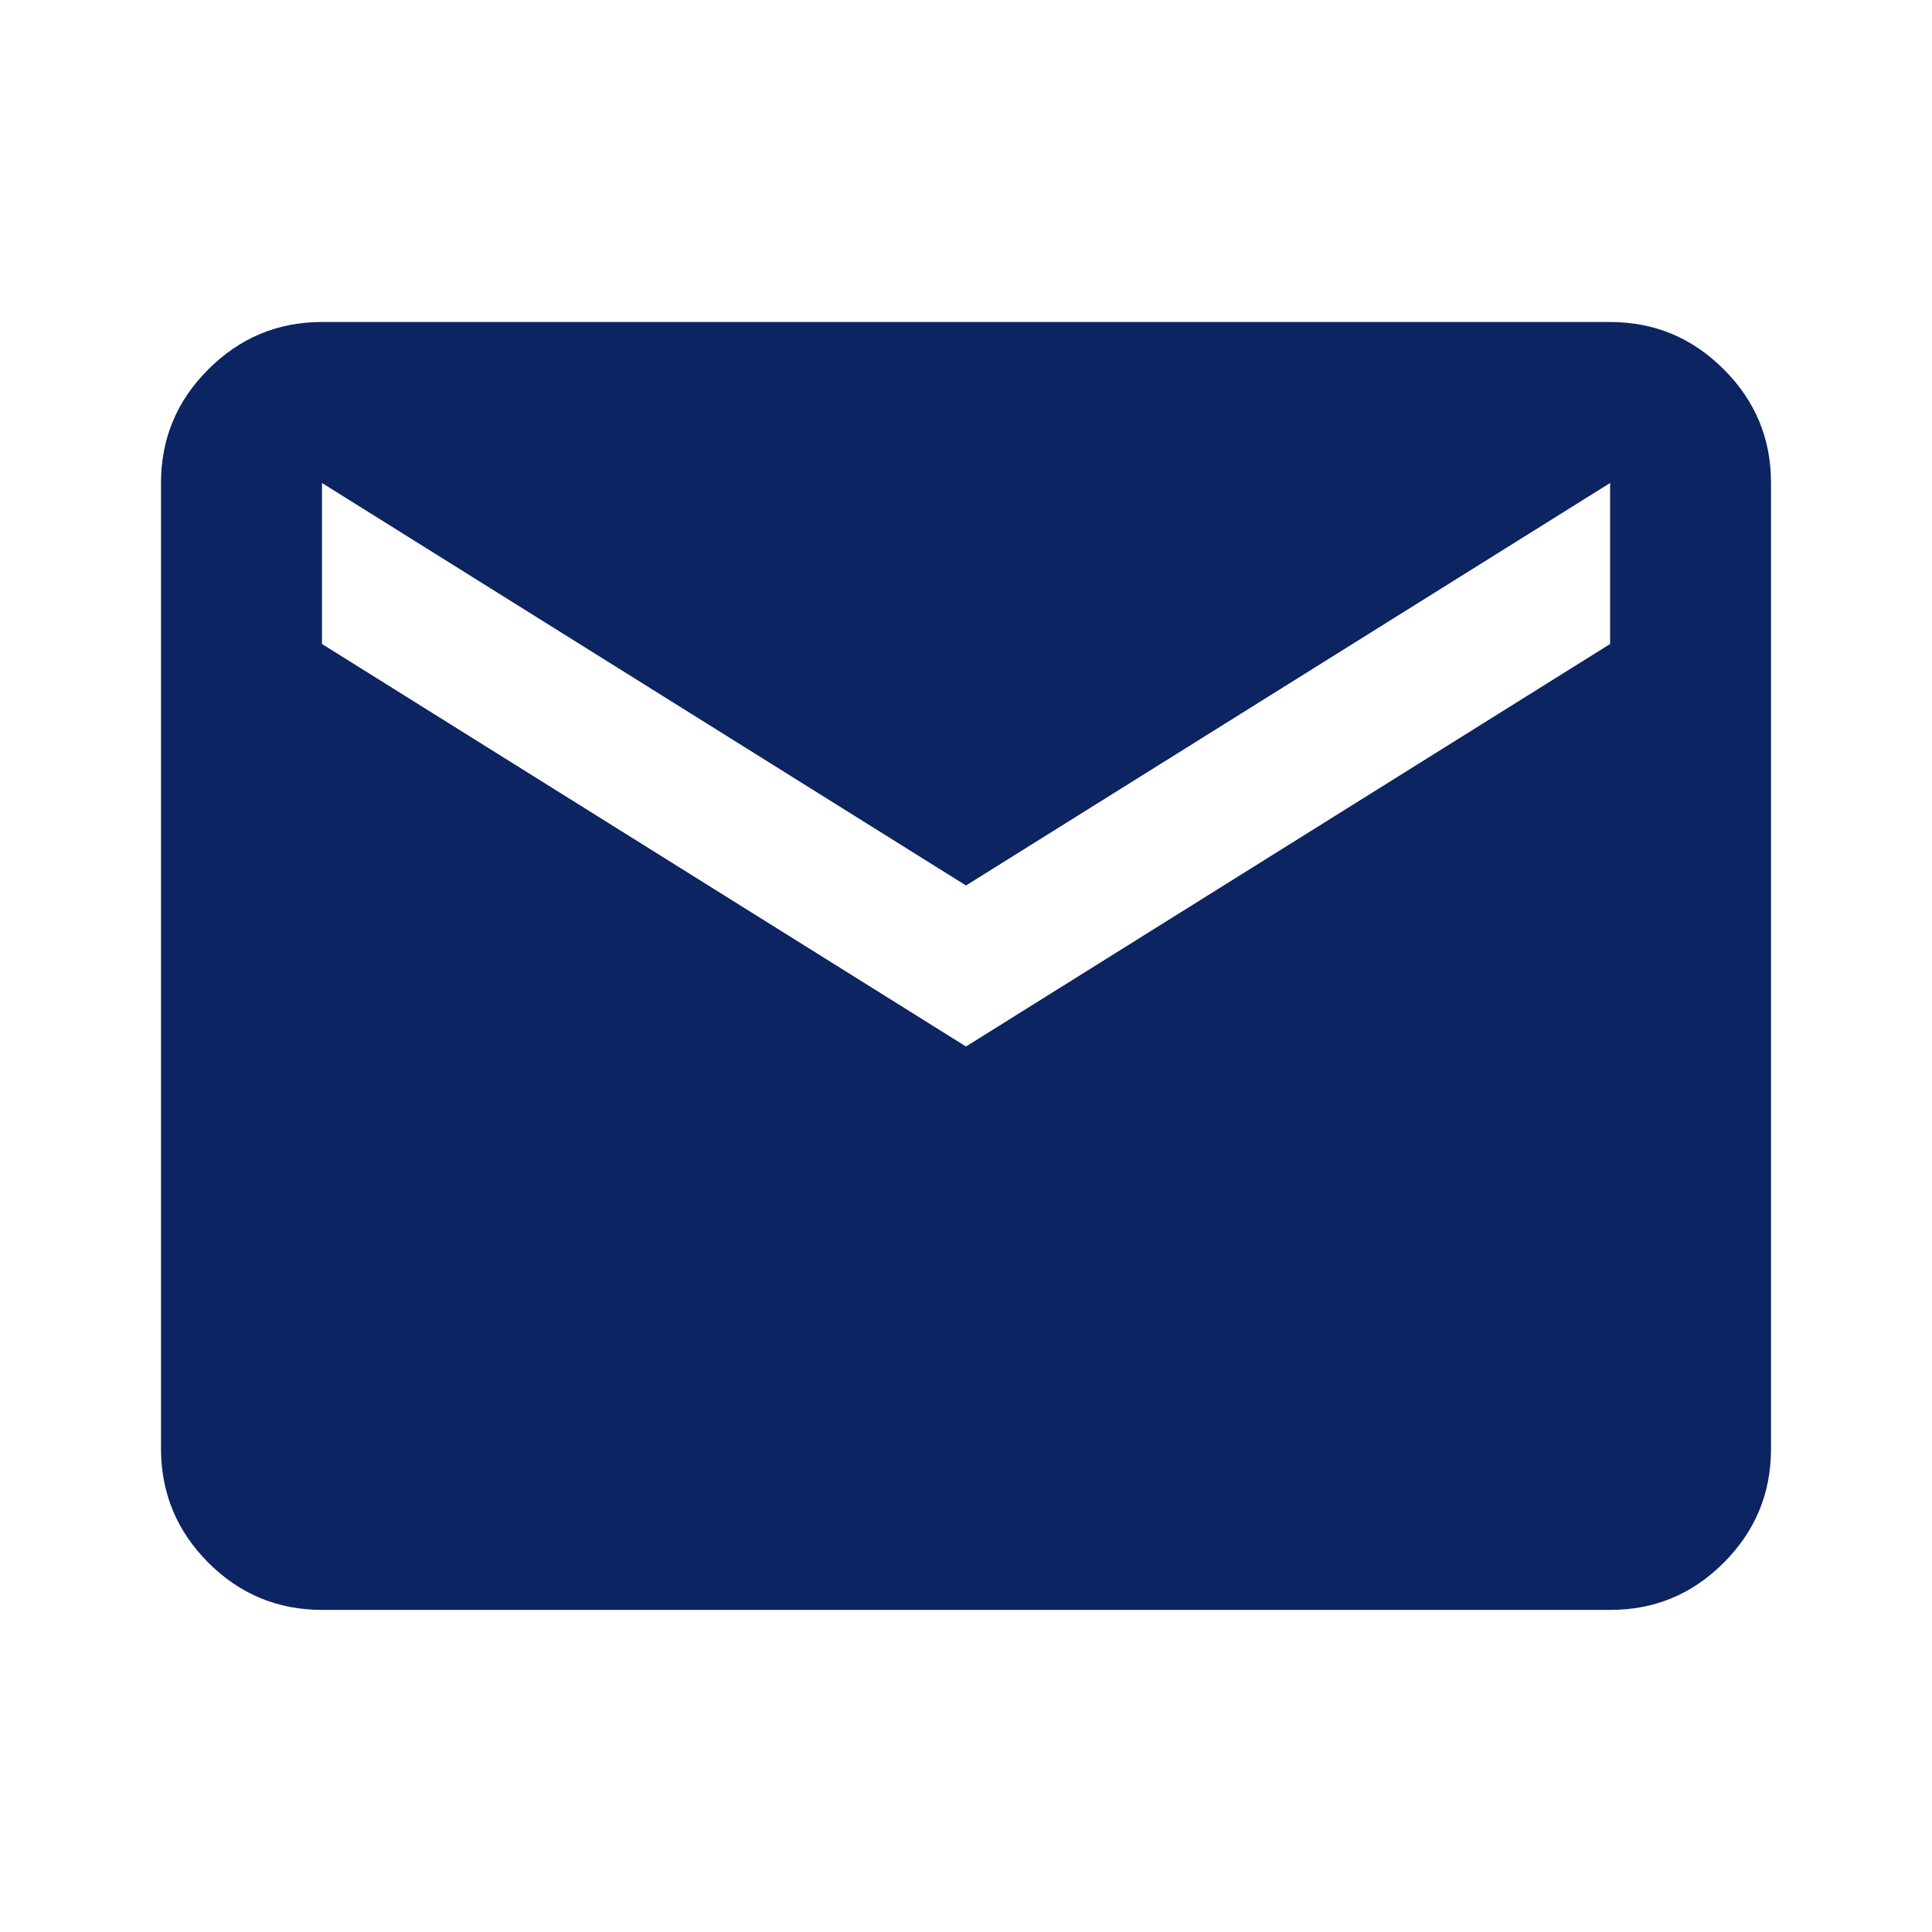
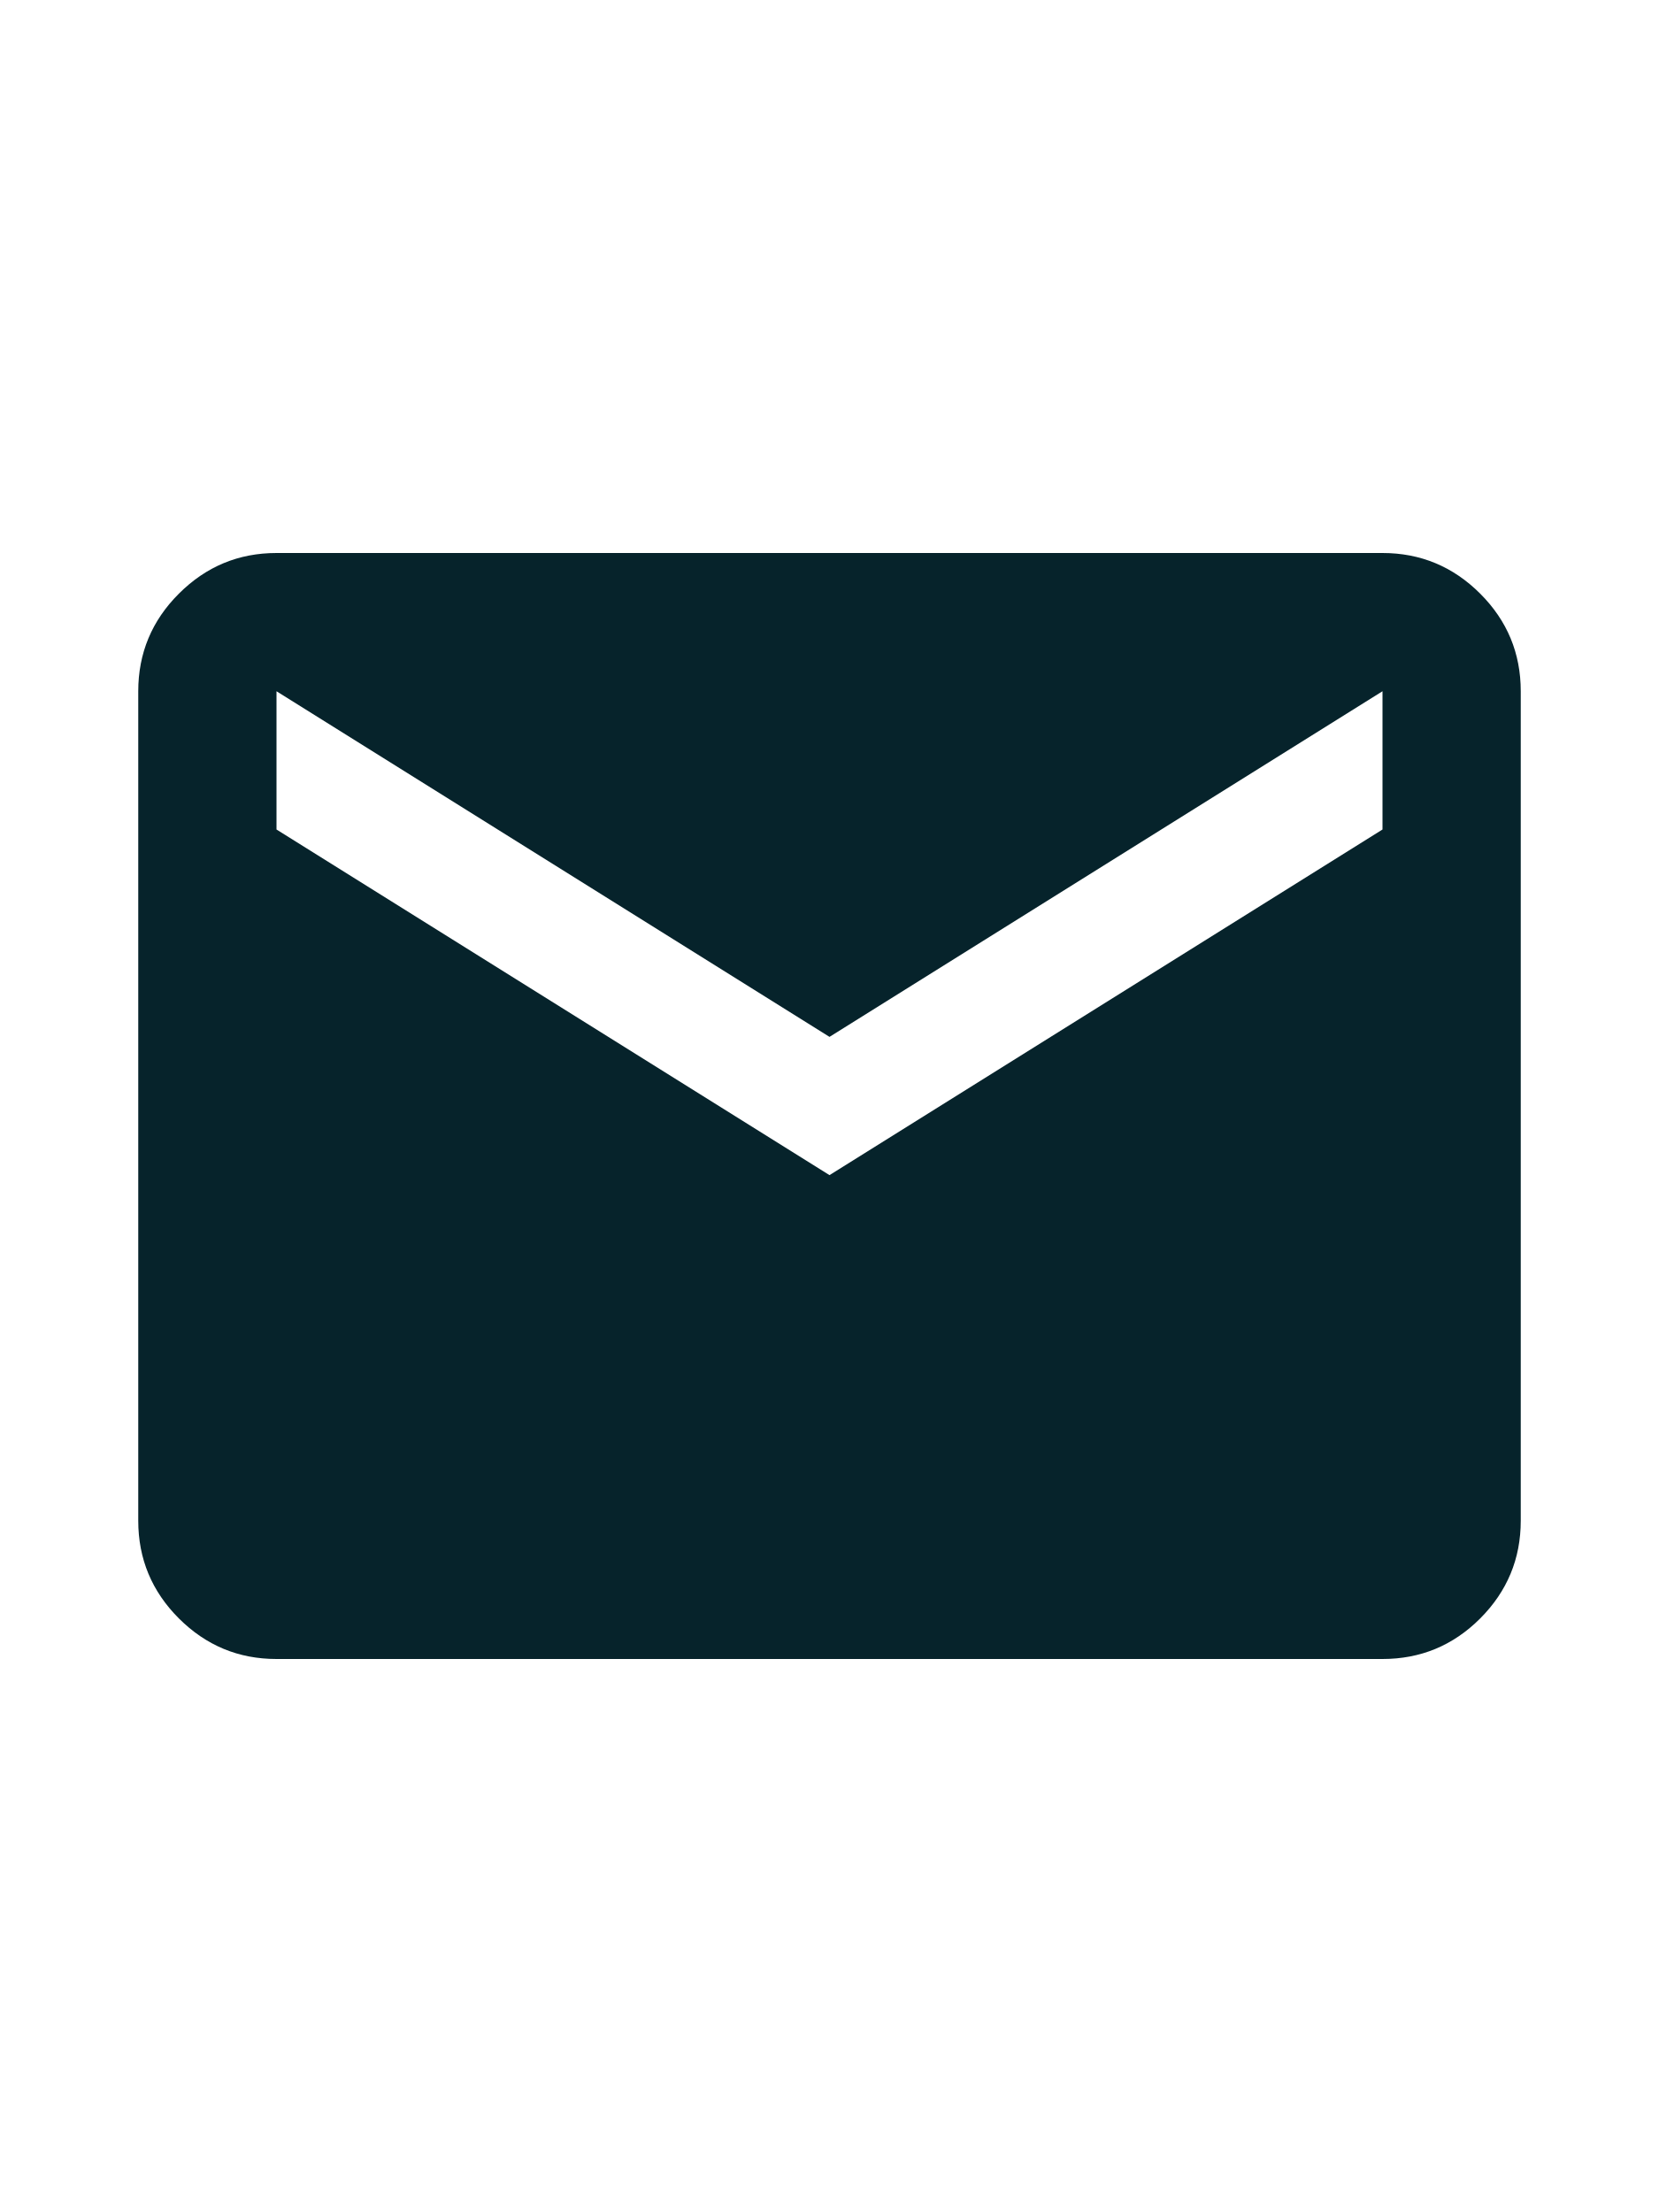
- <svg xmlns="http://www.w3.org/2000/svg" width="18" height="18" viewBox="0 0 18 18" fill="none">
-   <path d="M3 14.999C2.588 14.999 2.235 14.853 1.941 14.559C1.648 14.266 1.501 13.912 1.5 13.499V4.5C1.5 4.087 1.647 3.734 1.941 3.441C2.235 3.147 2.588 3 3 3H15.001C15.413 3 15.766 3.147 16.06 3.441C16.354 3.735 16.501 4.088 16.5 4.5V13.499C16.5 13.912 16.354 14.265 16.06 14.559C15.767 14.853 15.414 15 15.001 14.999H3ZM9 9.75L15.001 6V4.5L9 8.25L3 4.5V6L9 9.75Z" fill="#0C2461" />
+ <svg xmlns="http://www.w3.org/2000/svg" width="18" height="24" viewBox="0 0 18 24" fill="none">
+   <path d="M3 18C2.587 18 2.235 17.853 1.941 17.56C1.647 17.266 1.5 16.913 1.5 16.5V7.5C1.5 7.088 1.647 6.734 1.941 6.441C2.235 6.147 2.588 6 3 6H15C15.412 6 15.766 6.147 16.06 6.441C16.354 6.735 16.5 7.088 16.5 7.5V16.5C16.5 16.913 16.353 17.266 16.06 17.56C15.766 17.854 15.413 18 15 18H3ZM9 12.75L15 9V7.5L9 11.25L3 7.5V9L9 12.75Z" fill="#06232B" />
</svg>
